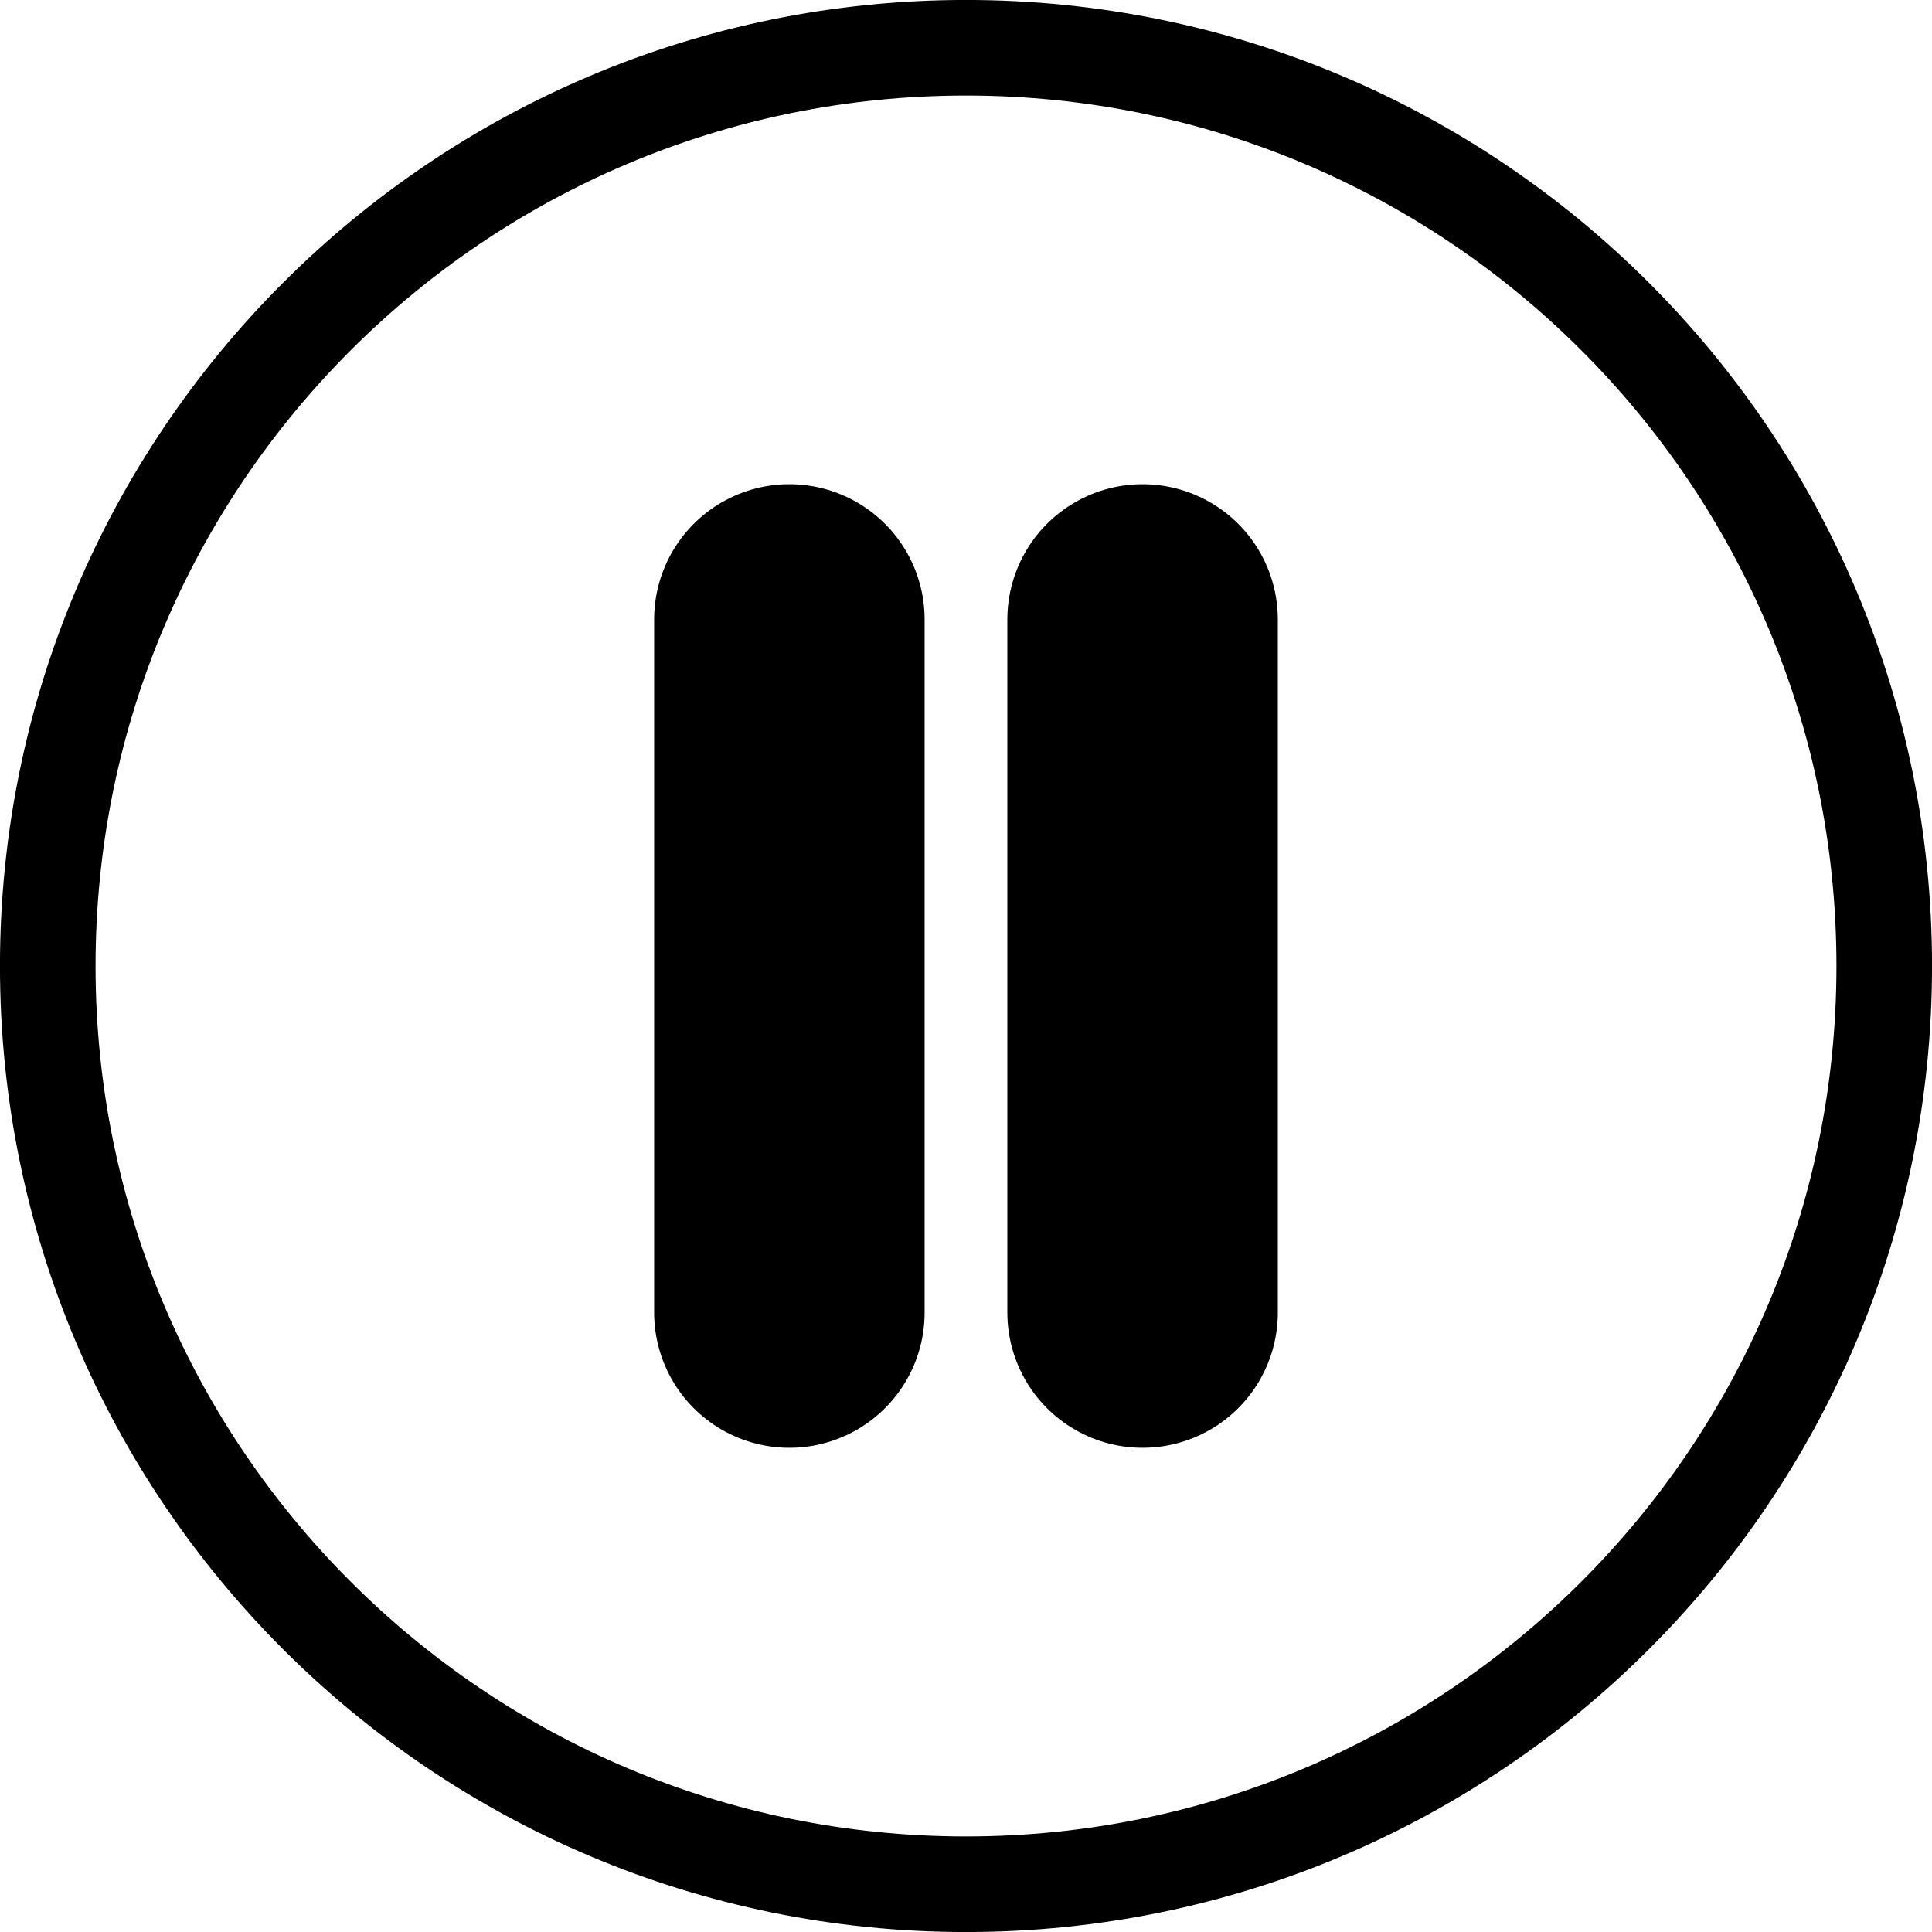
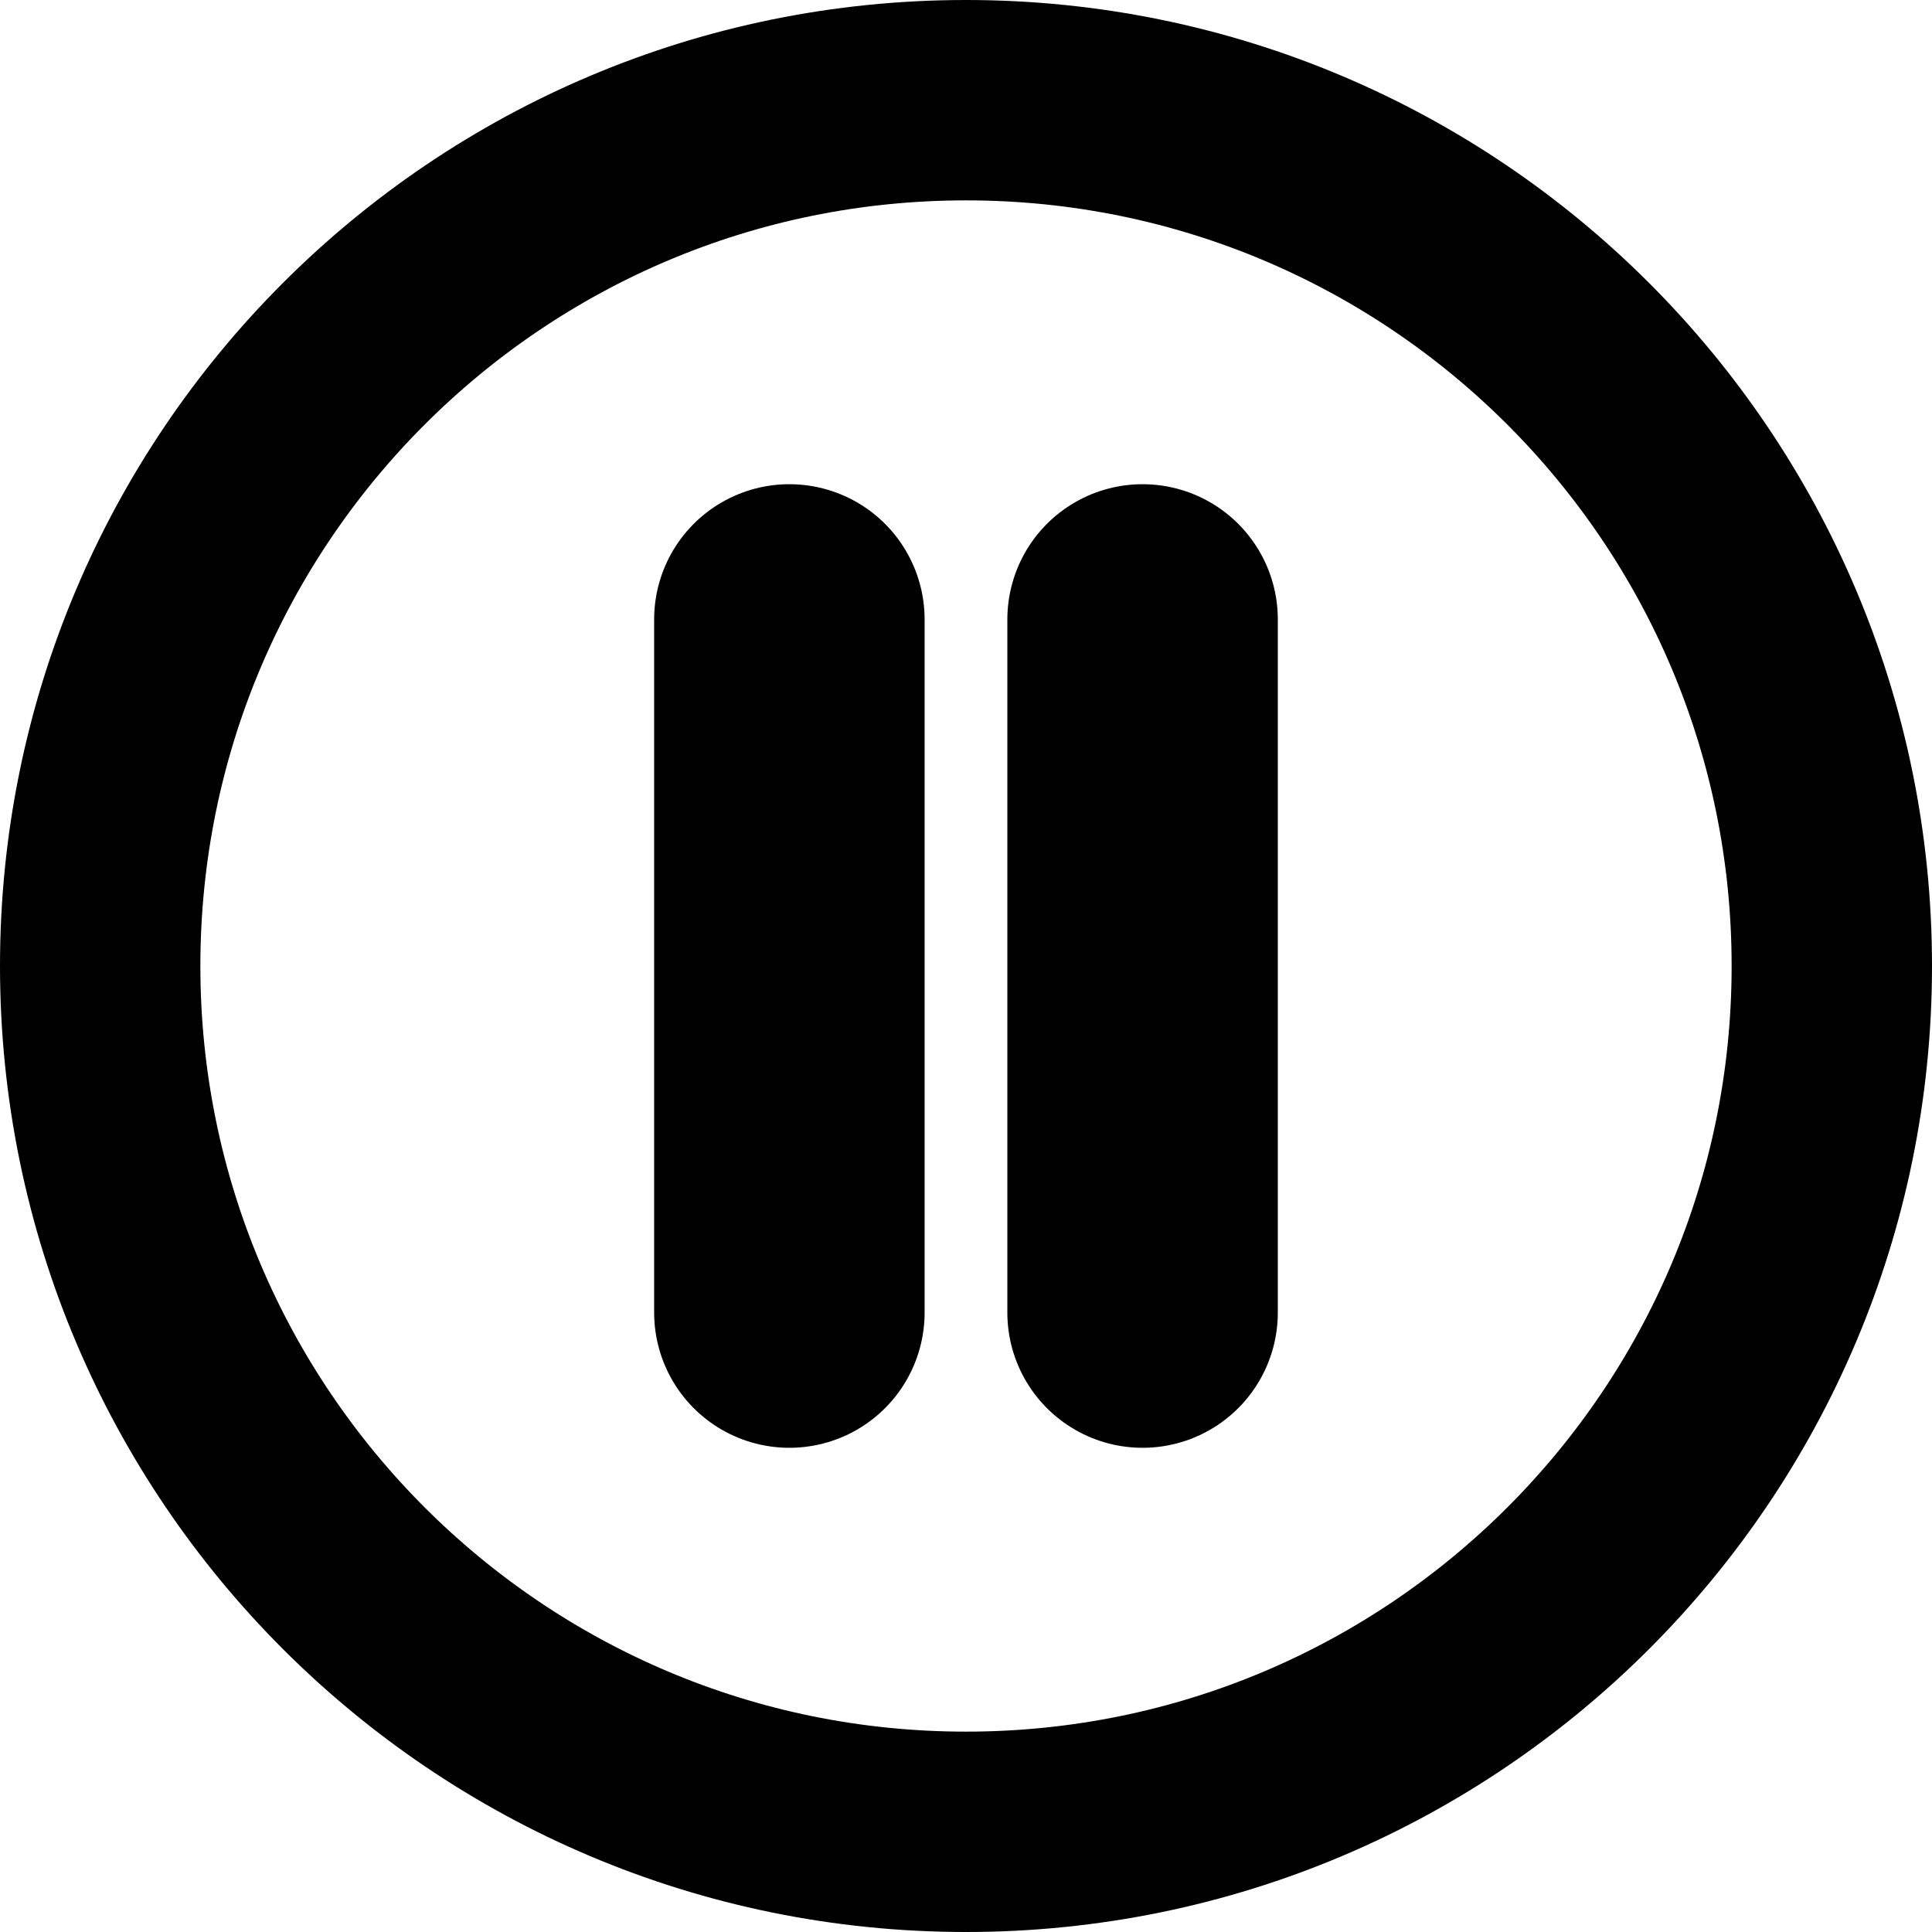
<svg xmlns="http://www.w3.org/2000/svg" width="100" height="100" viewBox="0 0 26.458 26.458" version="1.1" id="svg1" xml:space="preserve">
  <defs id="defs1" />
  <g id="layer1">
-     <circle style="fill:none;stroke:#000000;stroke-width:1.309;stroke-linecap:round;stroke-linejoin:round;stroke-dasharray:none;stroke-opacity:1;paint-order:normal" id="path1" cx="13.229" cy="13.229" r="12.575" />
+     <circle style="fill:none;stroke:#000000;stroke-width:2.744;stroke-linecap:round;stroke-linejoin:round;stroke-dasharray:none;stroke-opacity:1;paint-order:normal" id="path1" cx="13.229" cy="13.229" r="11.857" />
    <g id="g2" transform="translate(-0.0967945)">
      <path style="fill:none;stroke:#000000;stroke-width:3.704;stroke-linecap:round;stroke-linejoin:round;stroke-dasharray:none" d="M 10.907,8.483 V 17.975" id="path2" />
      <path style="fill:none;stroke:#000000;stroke-width:3.704;stroke-linecap:round;stroke-linejoin:round;stroke-dasharray:none" d="M 15.744,8.483 V 17.975" id="path2-3" />
    </g>
  </g>
</svg>
